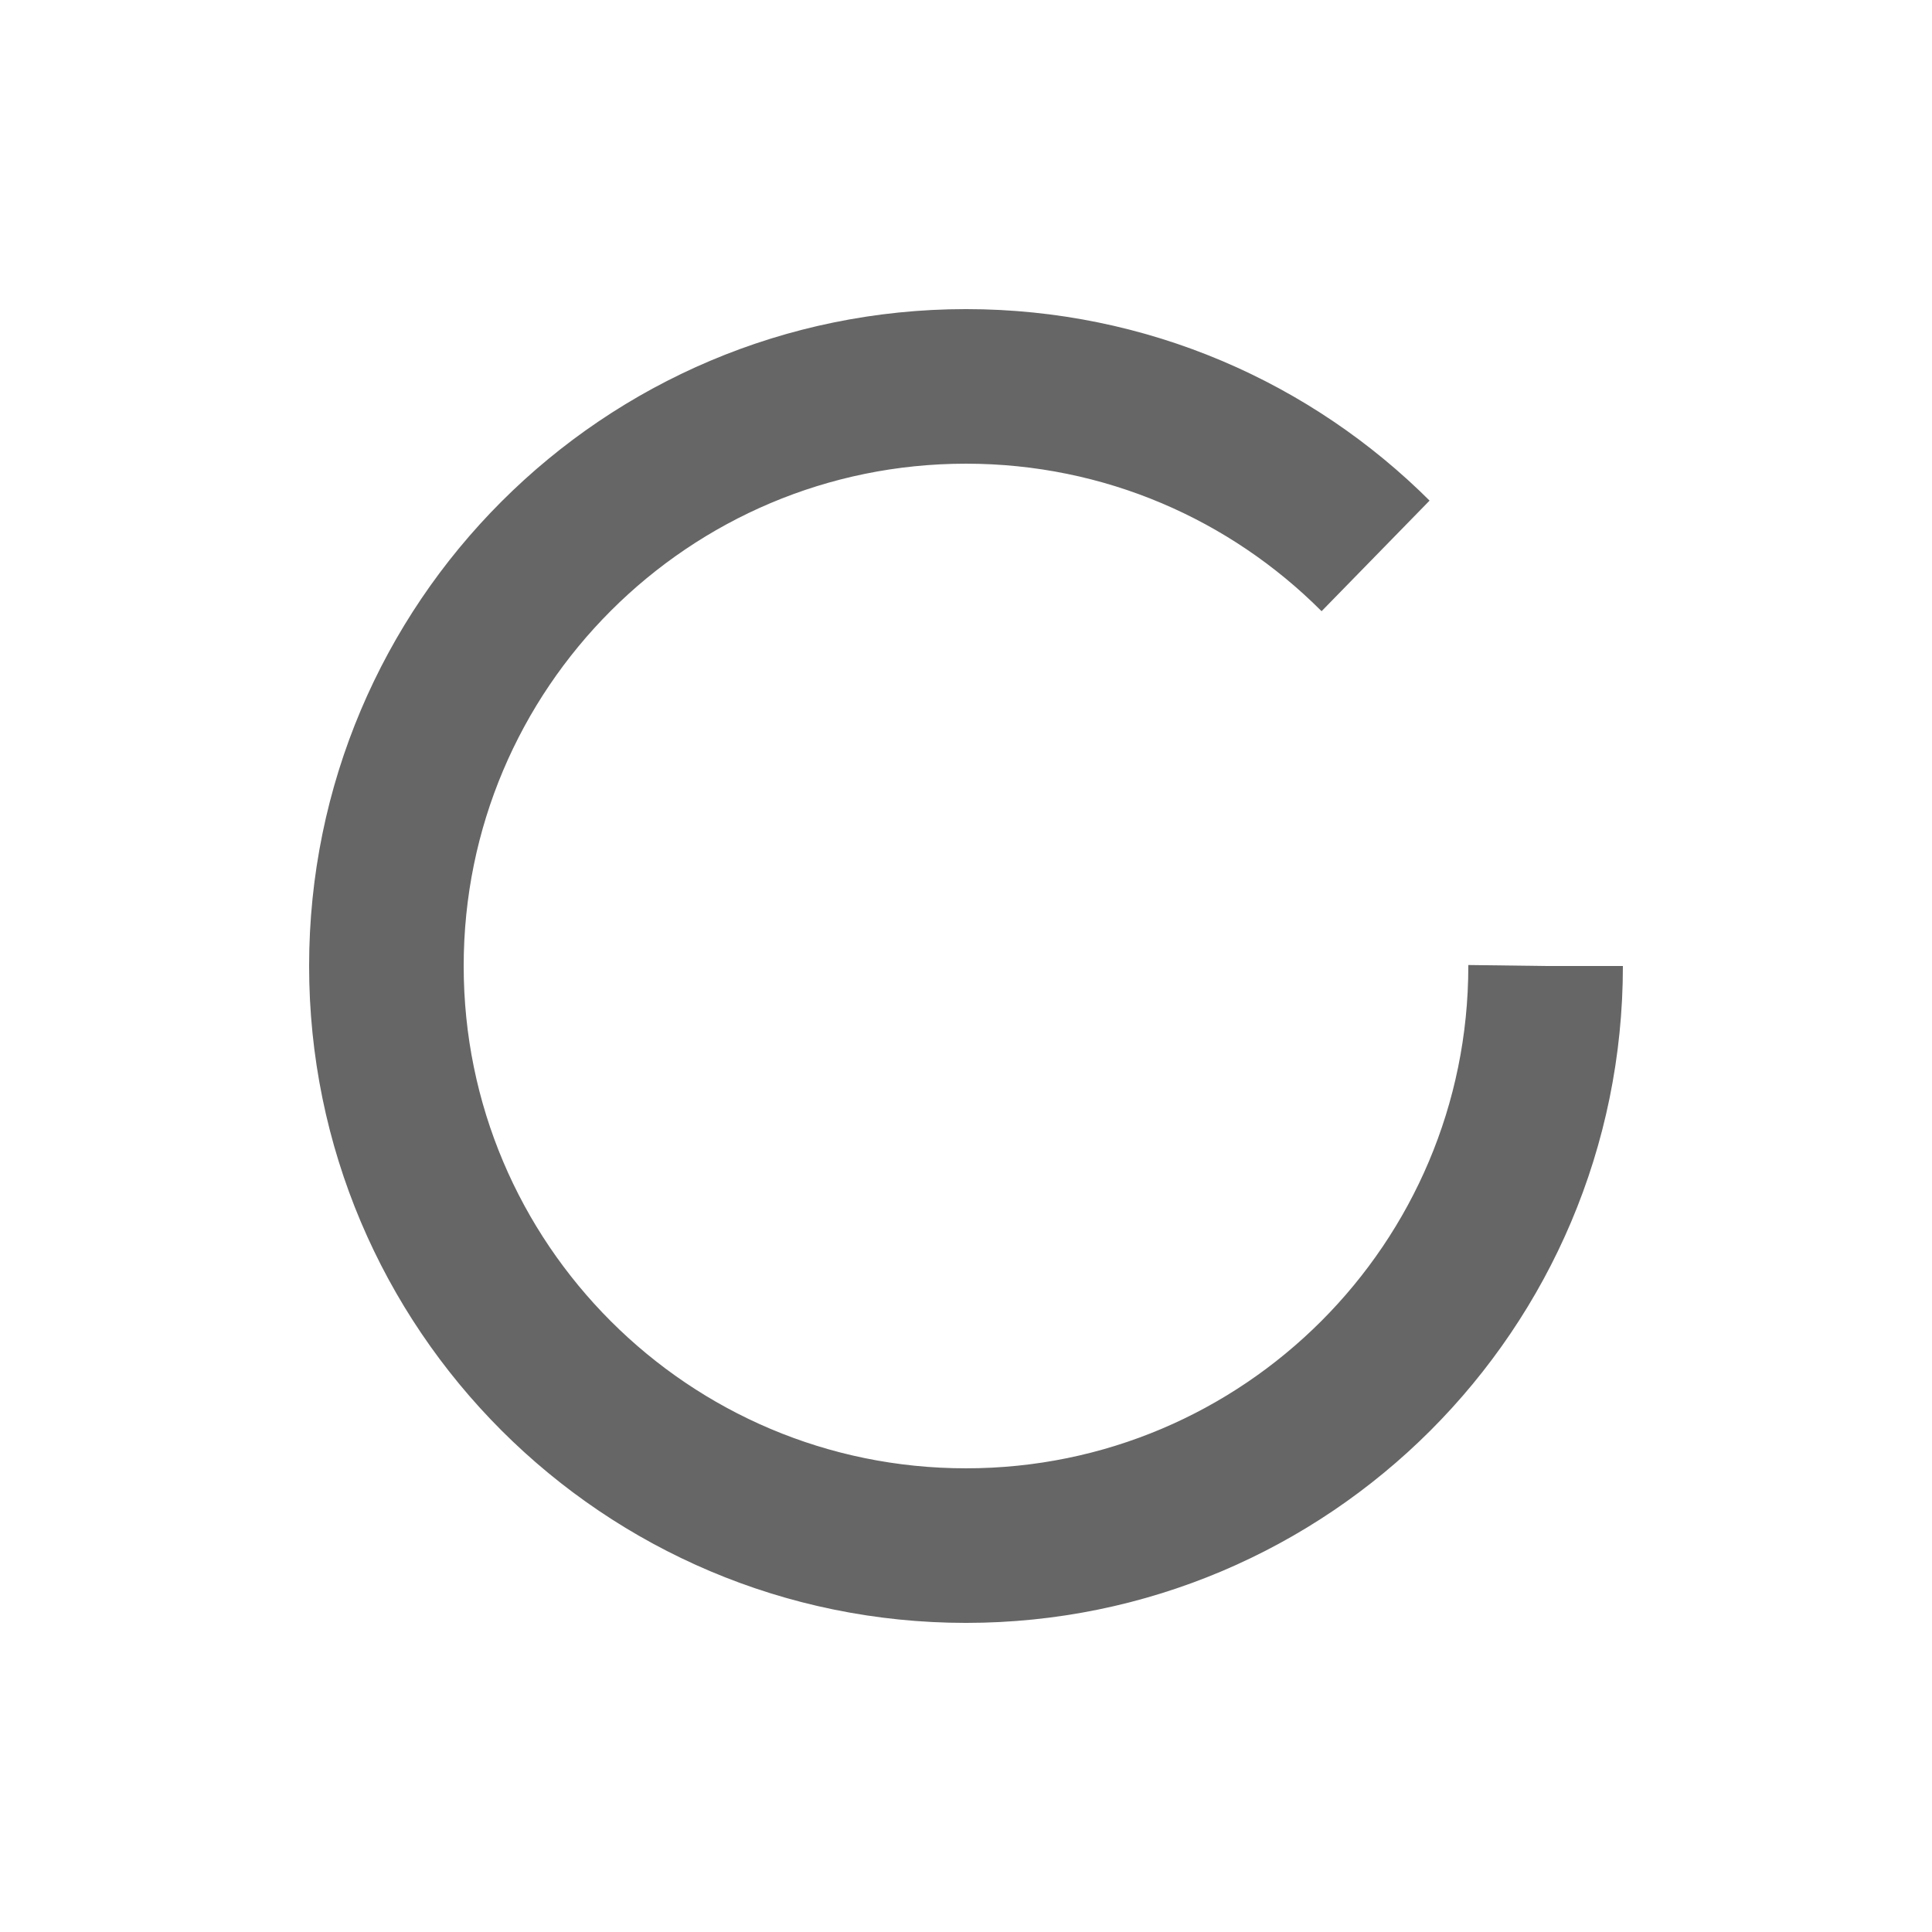
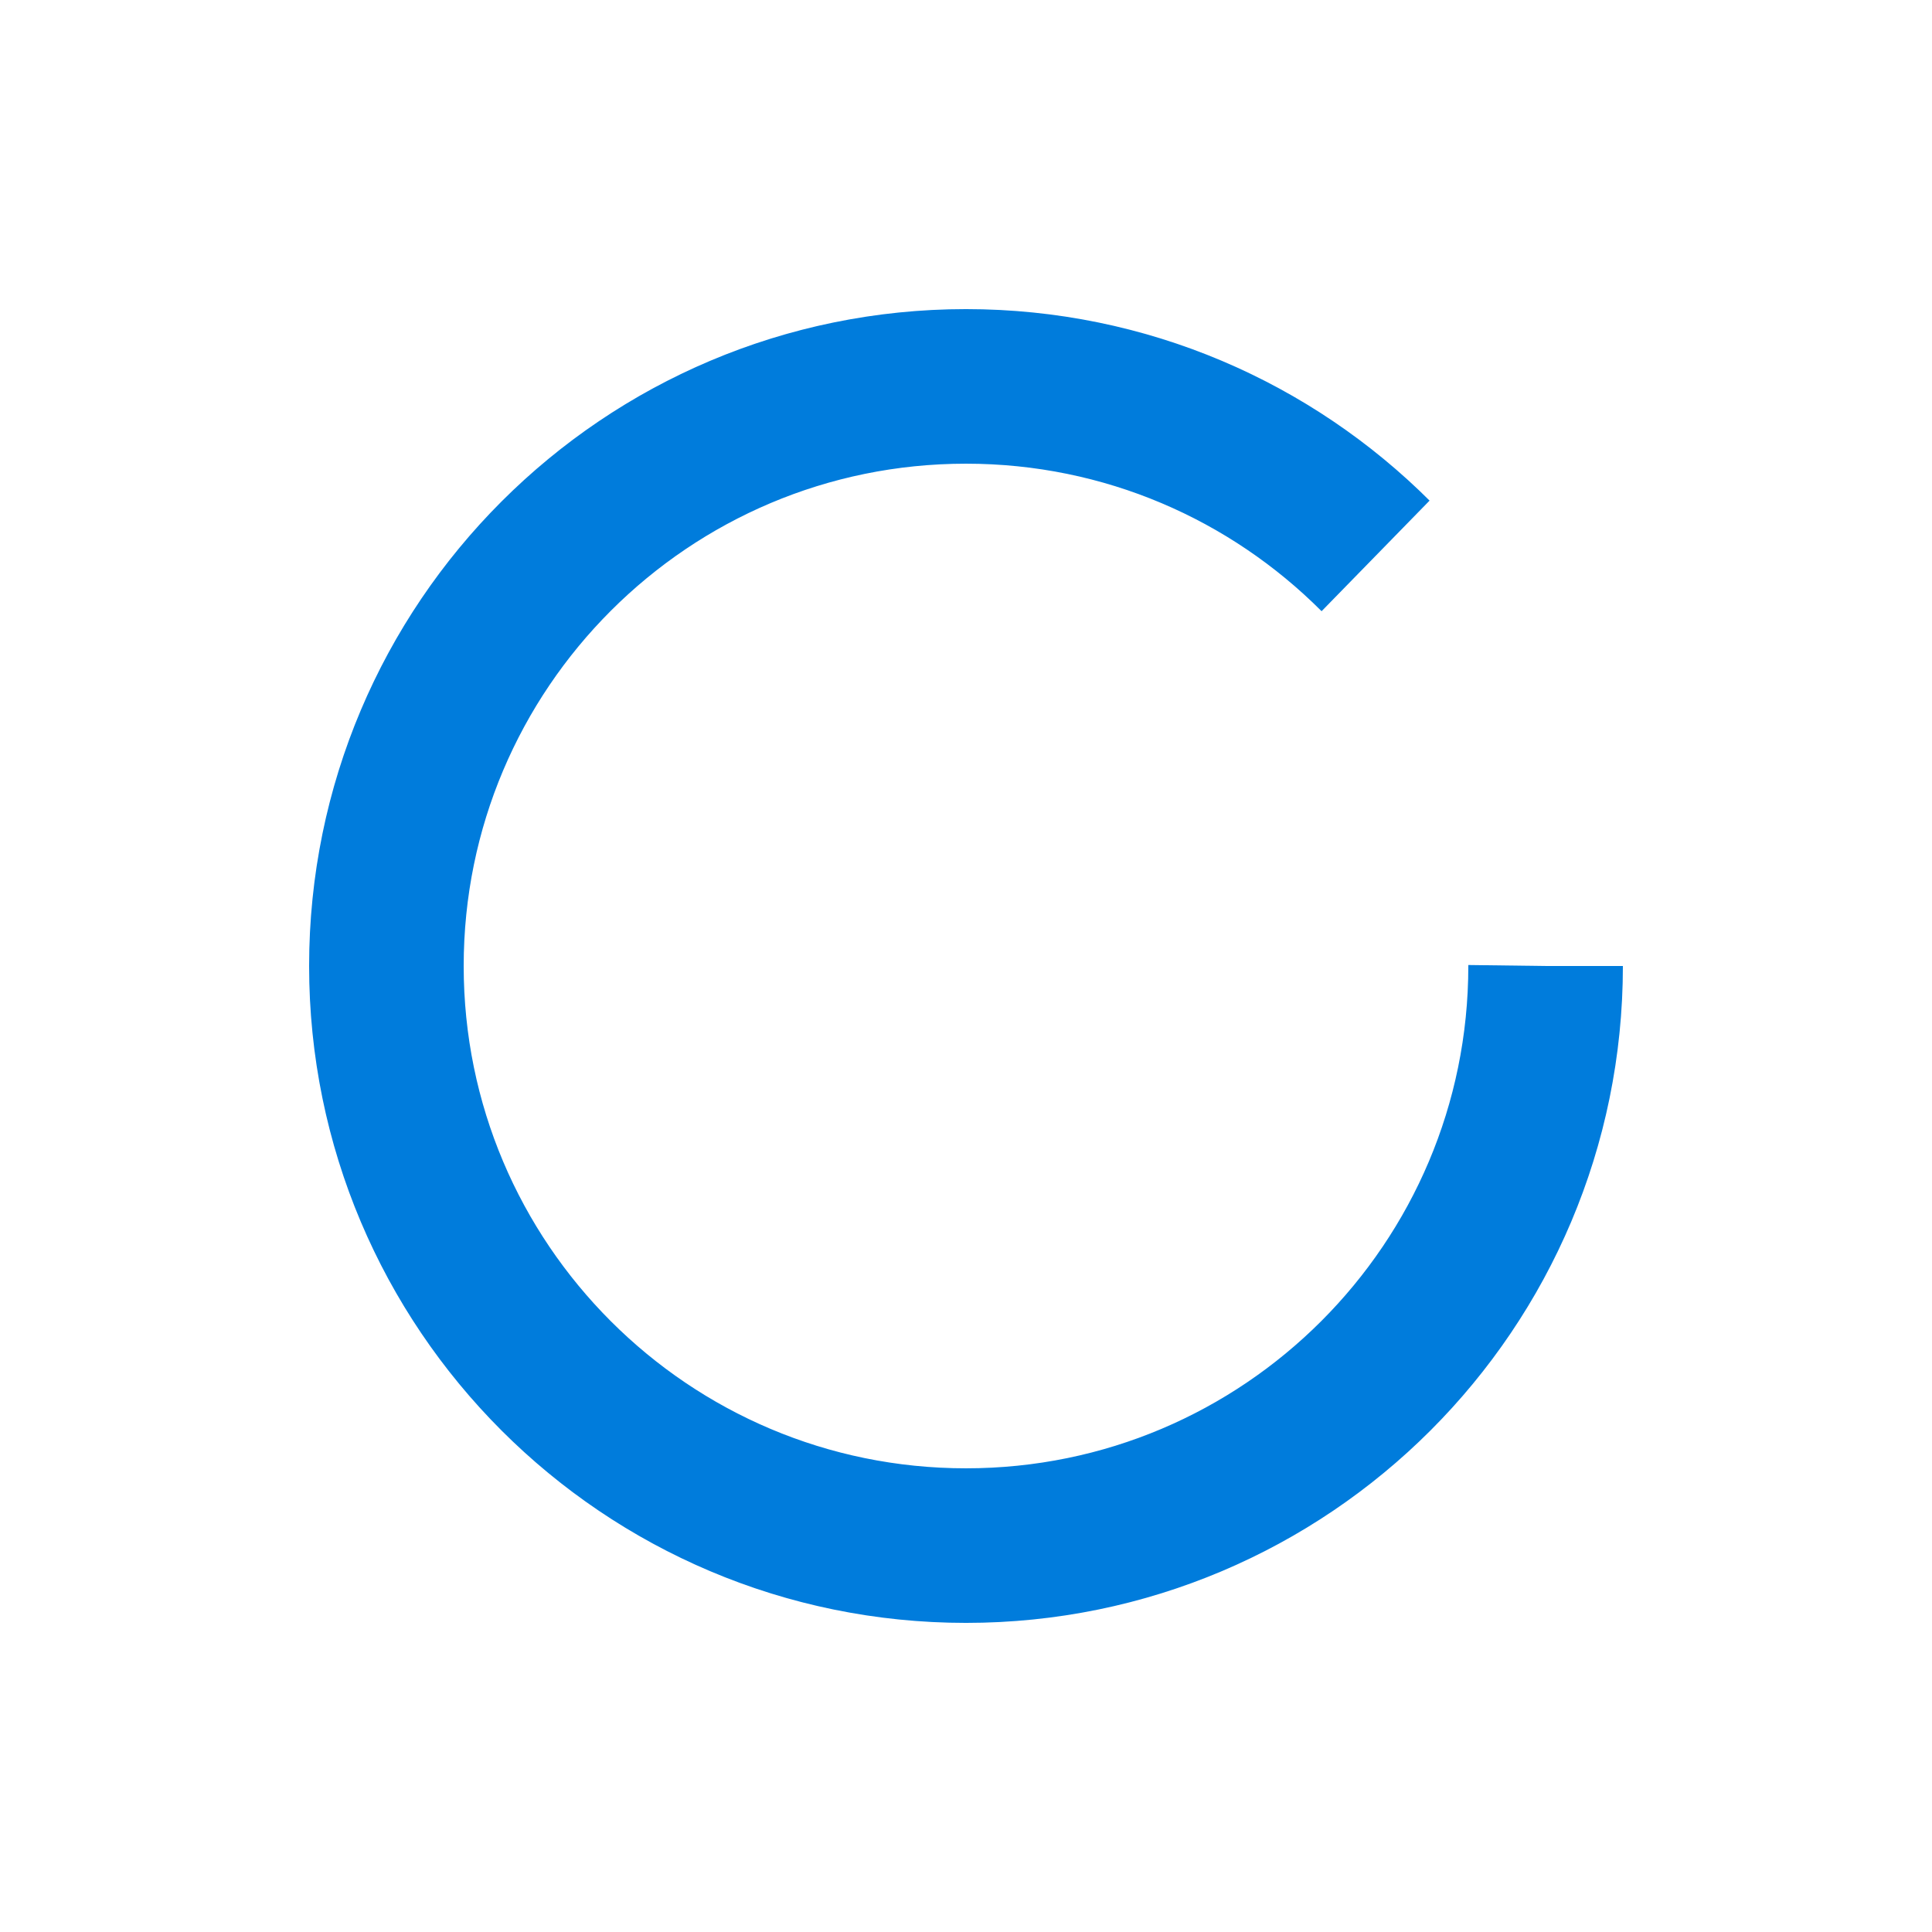
<svg xmlns="http://www.w3.org/2000/svg" style="margin: auto; background: rgb(255, 255, 255,0) none repeat scroll 0% 0%; display: block; shape-rendering: auto;" width="200px" height="200px" viewBox="0 0 100 100" preserveAspectRatio="xMidYMid">
-   <circle cx="50" cy="50" fill="none" stroke="#666666" stroke-width="8" r="30" stroke-dasharray="164.934 56.978">
+   <circle cx="50" cy="50" fill="none" stroke="#007CDC" stroke-width="8" r="30" stroke-dasharray="164.934 56.978">
    <animateTransform attributeName="transform" type="rotate" repeatCount="indefinite" dur="1s" values="0 50 50;360 50 50" keyTimes="0;1" />
  </circle>
</svg>
